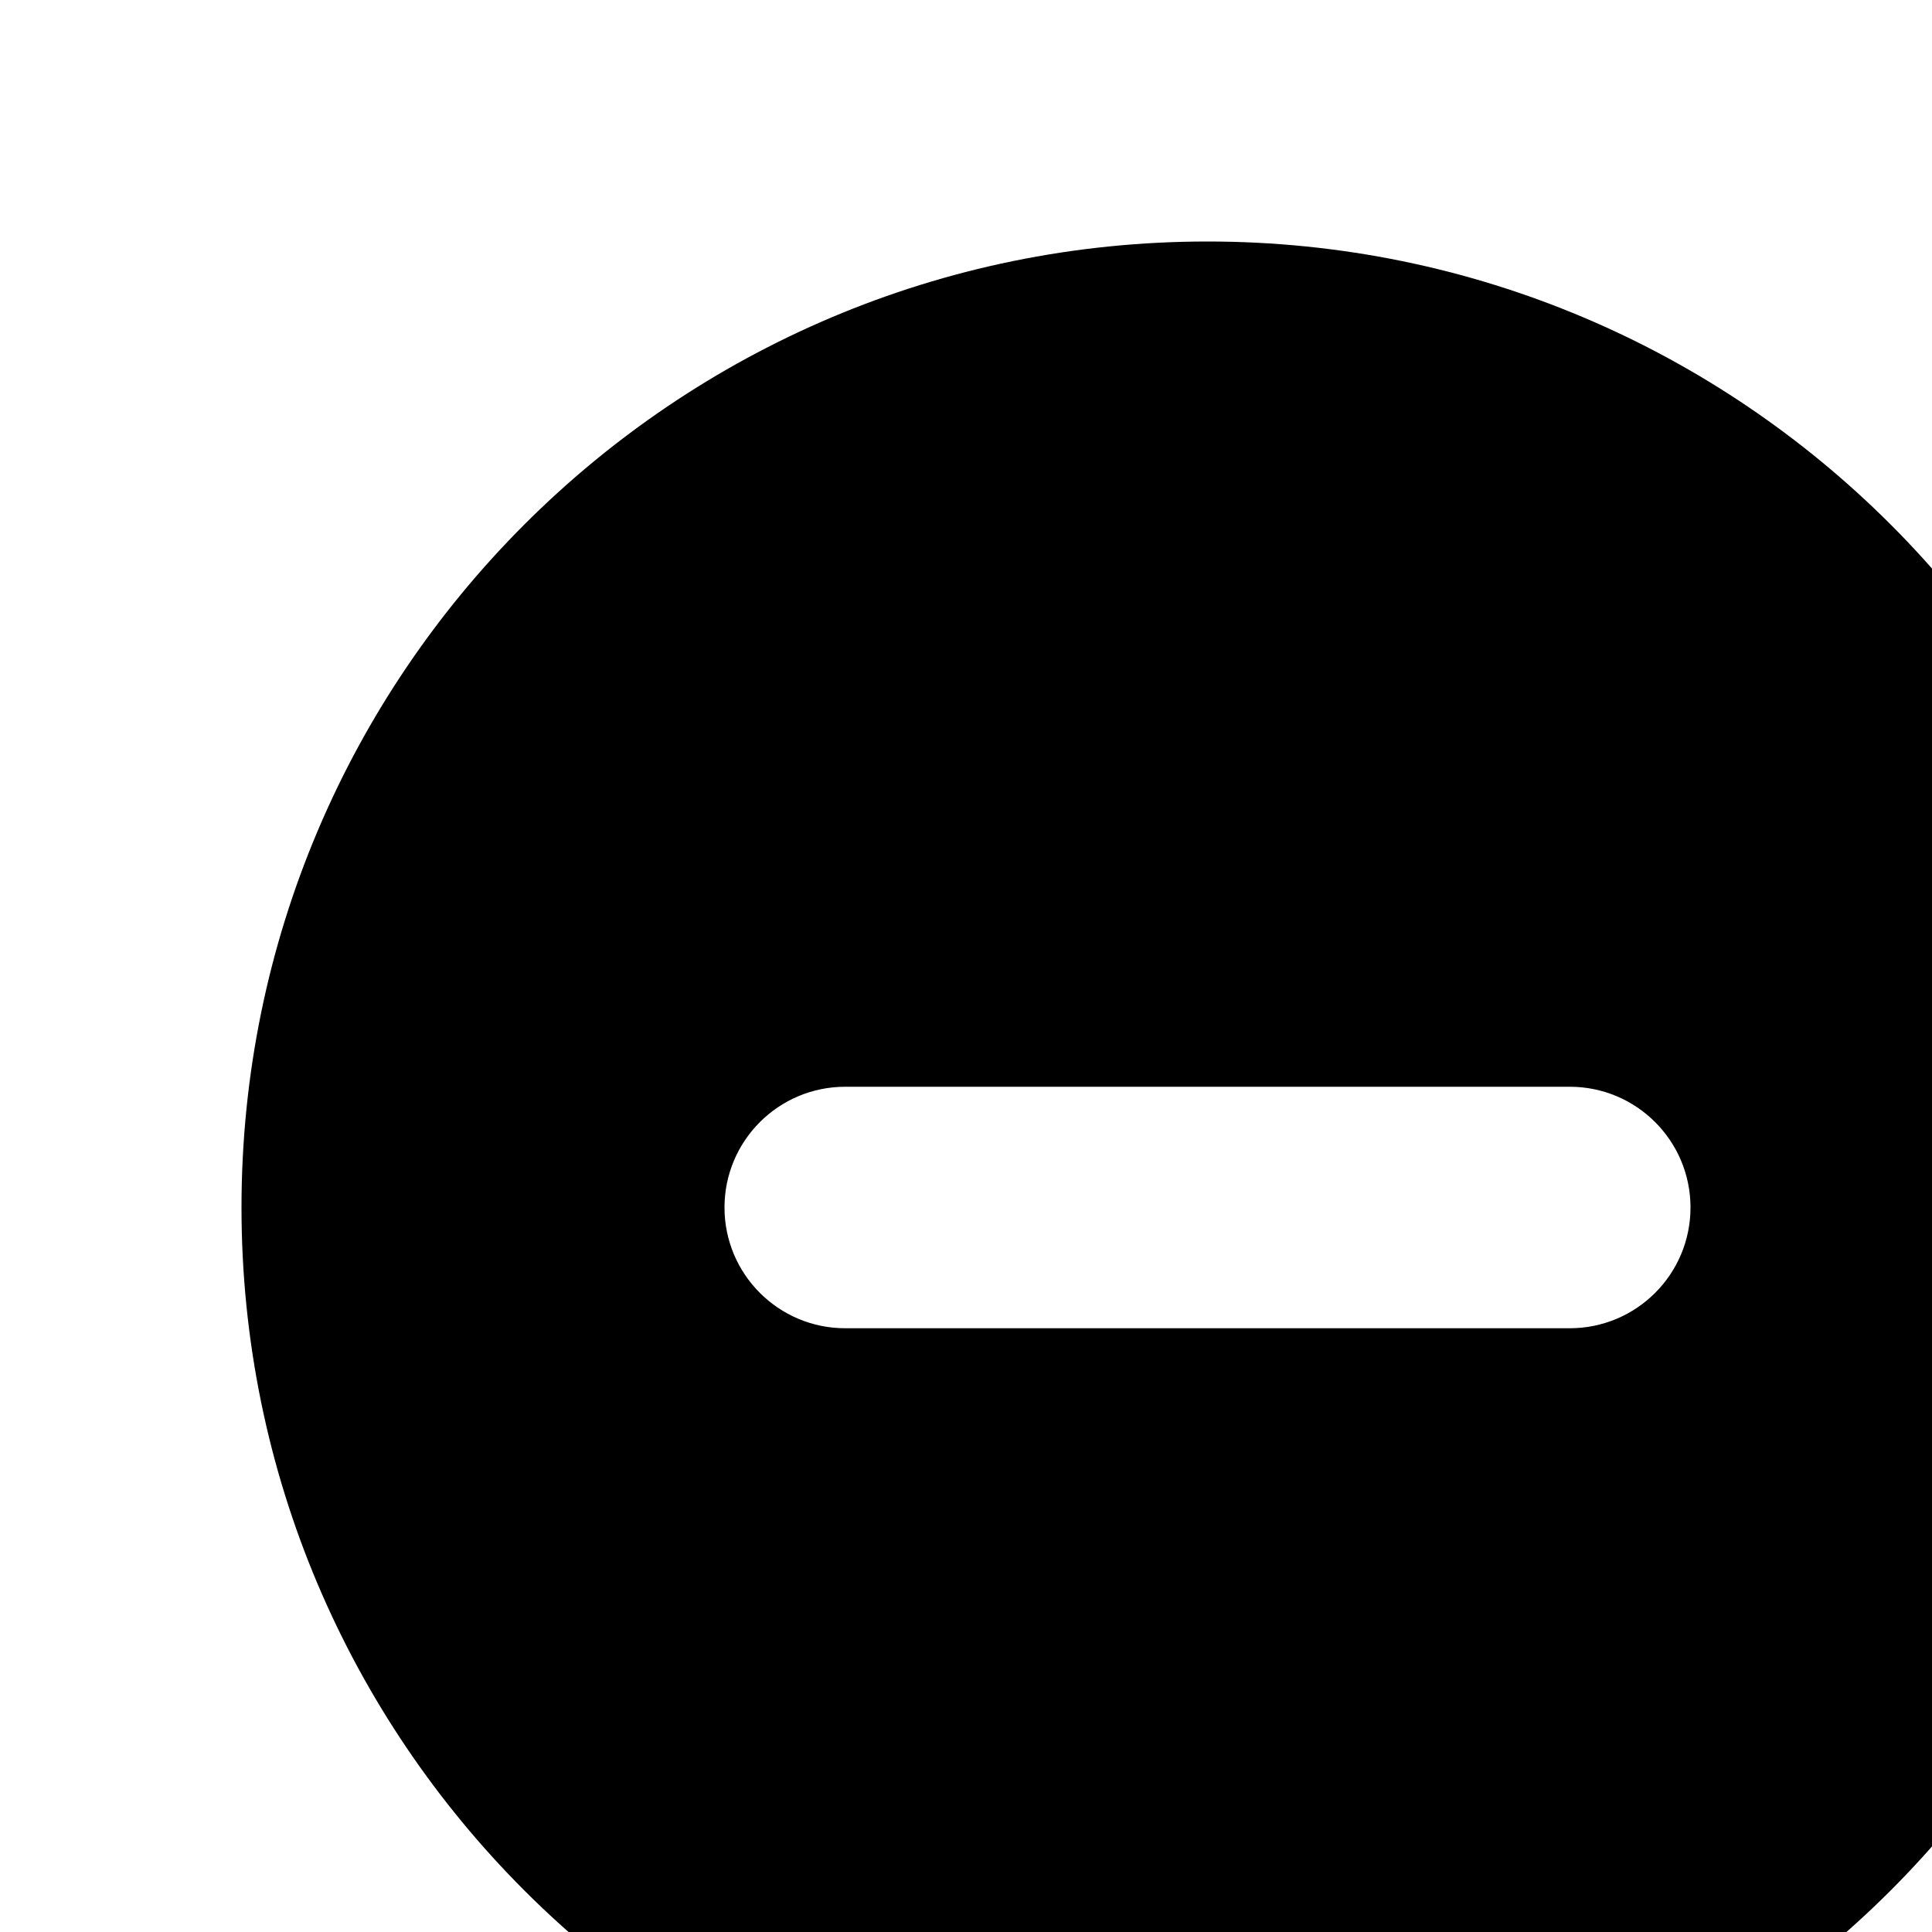
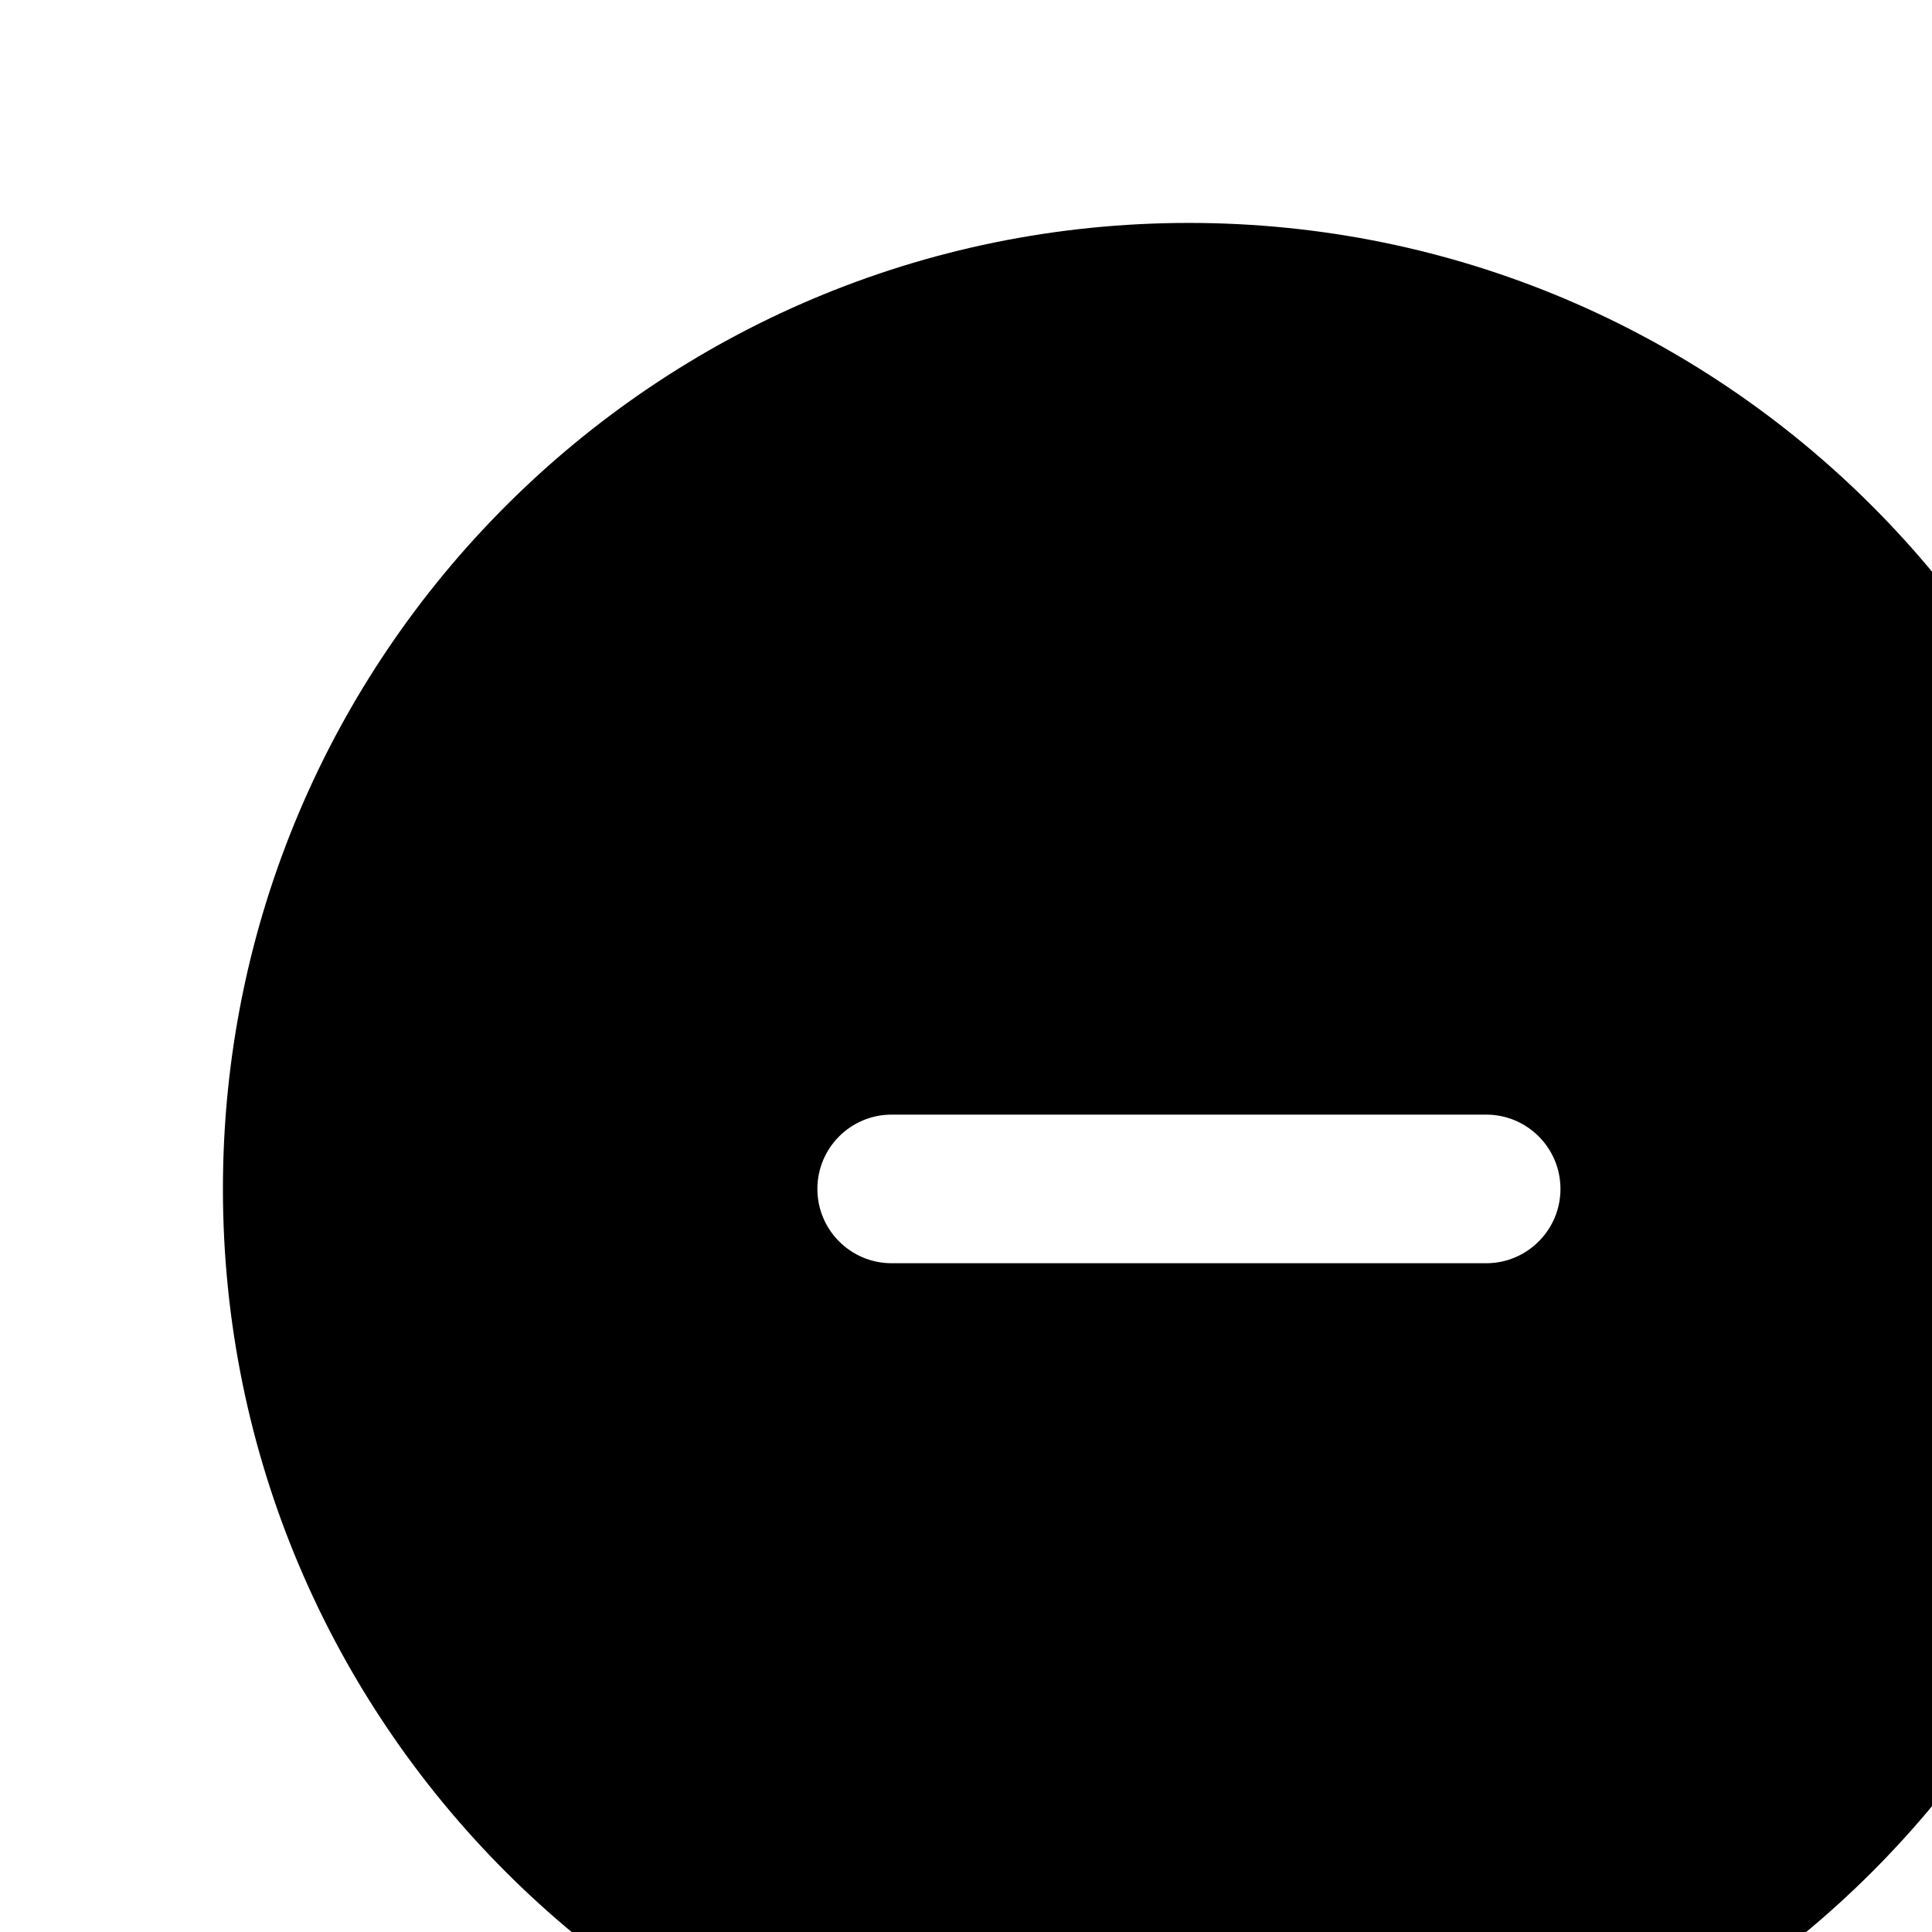
- <svg xmlns="http://www.w3.org/2000/svg" aria-hidden="true" fill="currentColor" id="icon-heroicons-minus-circle-solid" viewbox="0 0 20 20">
-   <path clip-rule="evenodd" d="M10 18a8 8 0 100-16 8 8 0 000 16zM7 9a1 1 0 000 2h6a1 1 0 100-2H7z" fill-rule="evenodd">
+ <svg xmlns="http://www.w3.org/2000/svg" aria-hidden="true" fill="currentColor" id="icon-heroicons-minus-circle-solid" viewbox="0 0 24 24">
+   <path clip-rule="evenodd" d="M12 2.25c-5.385 0-9.75 4.365-9.75 9.75s4.365 9.75 9.75 9.75 9.75-4.365 9.75-9.75S17.385 2.25 12 2.25zm3 10.5a.75.75 0 000-1.5H9a.75.75 0 000 1.5h6z" fill-rule="evenodd">
 </path>
</svg>
